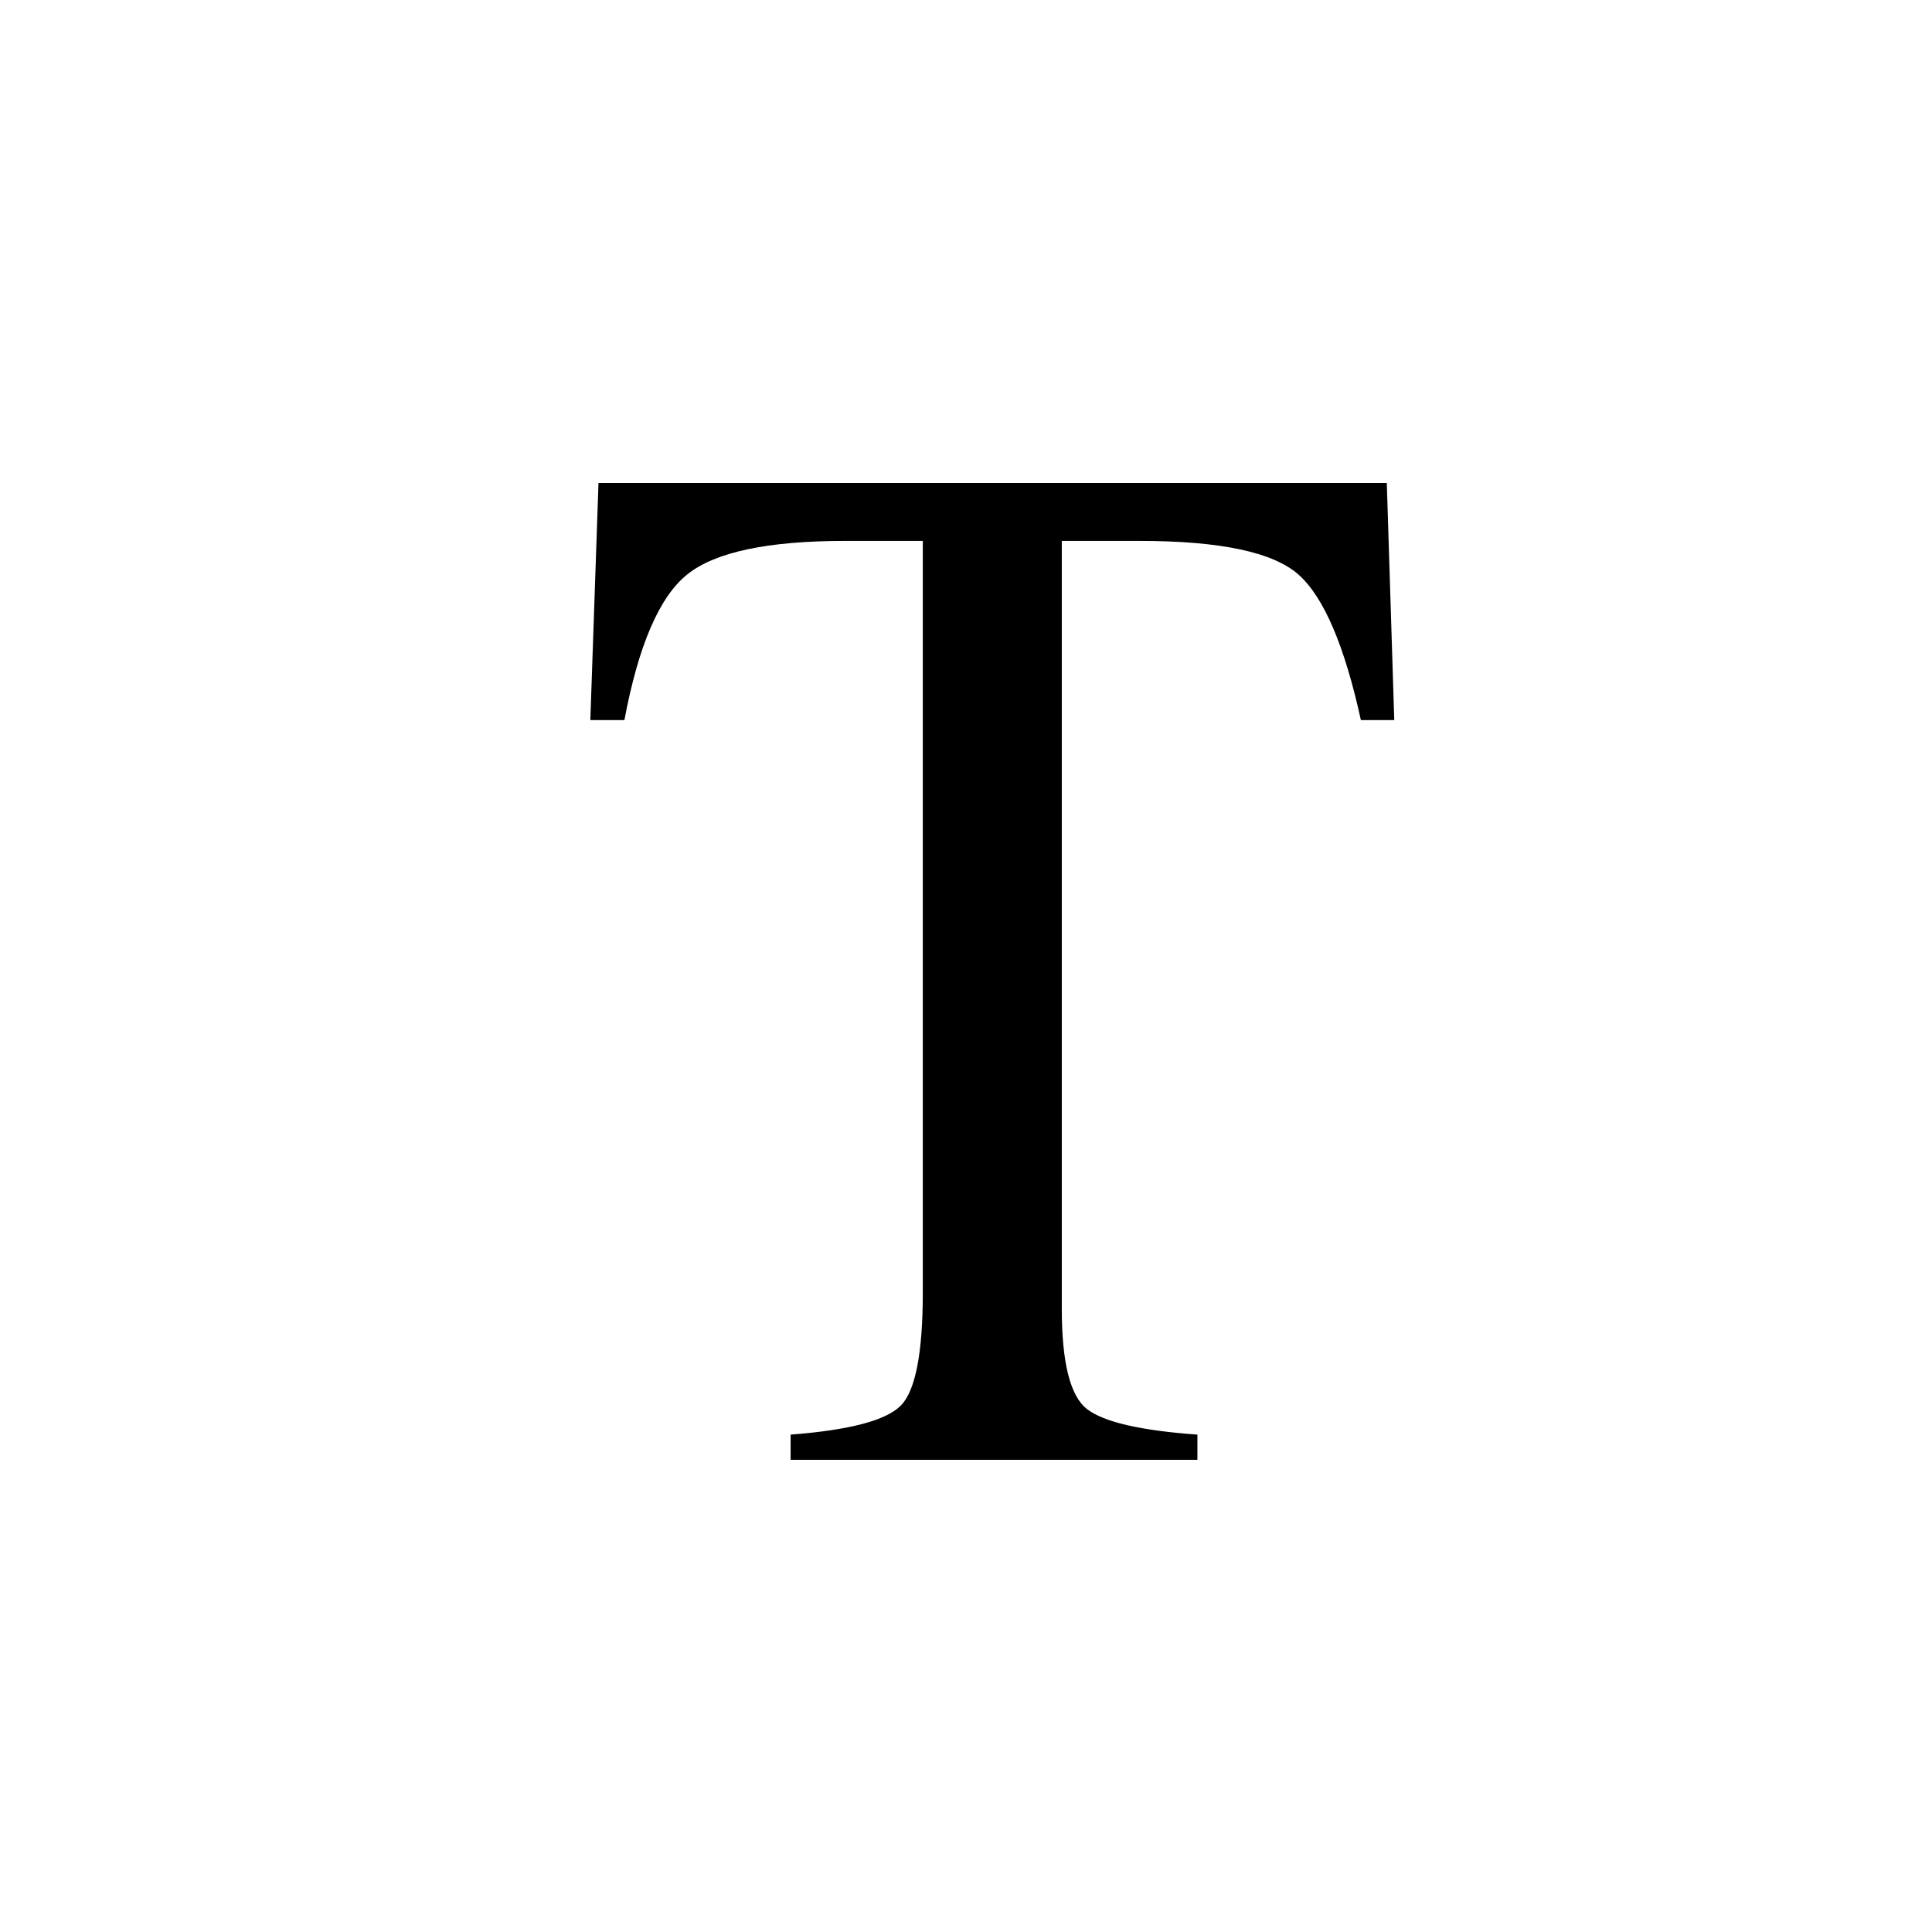
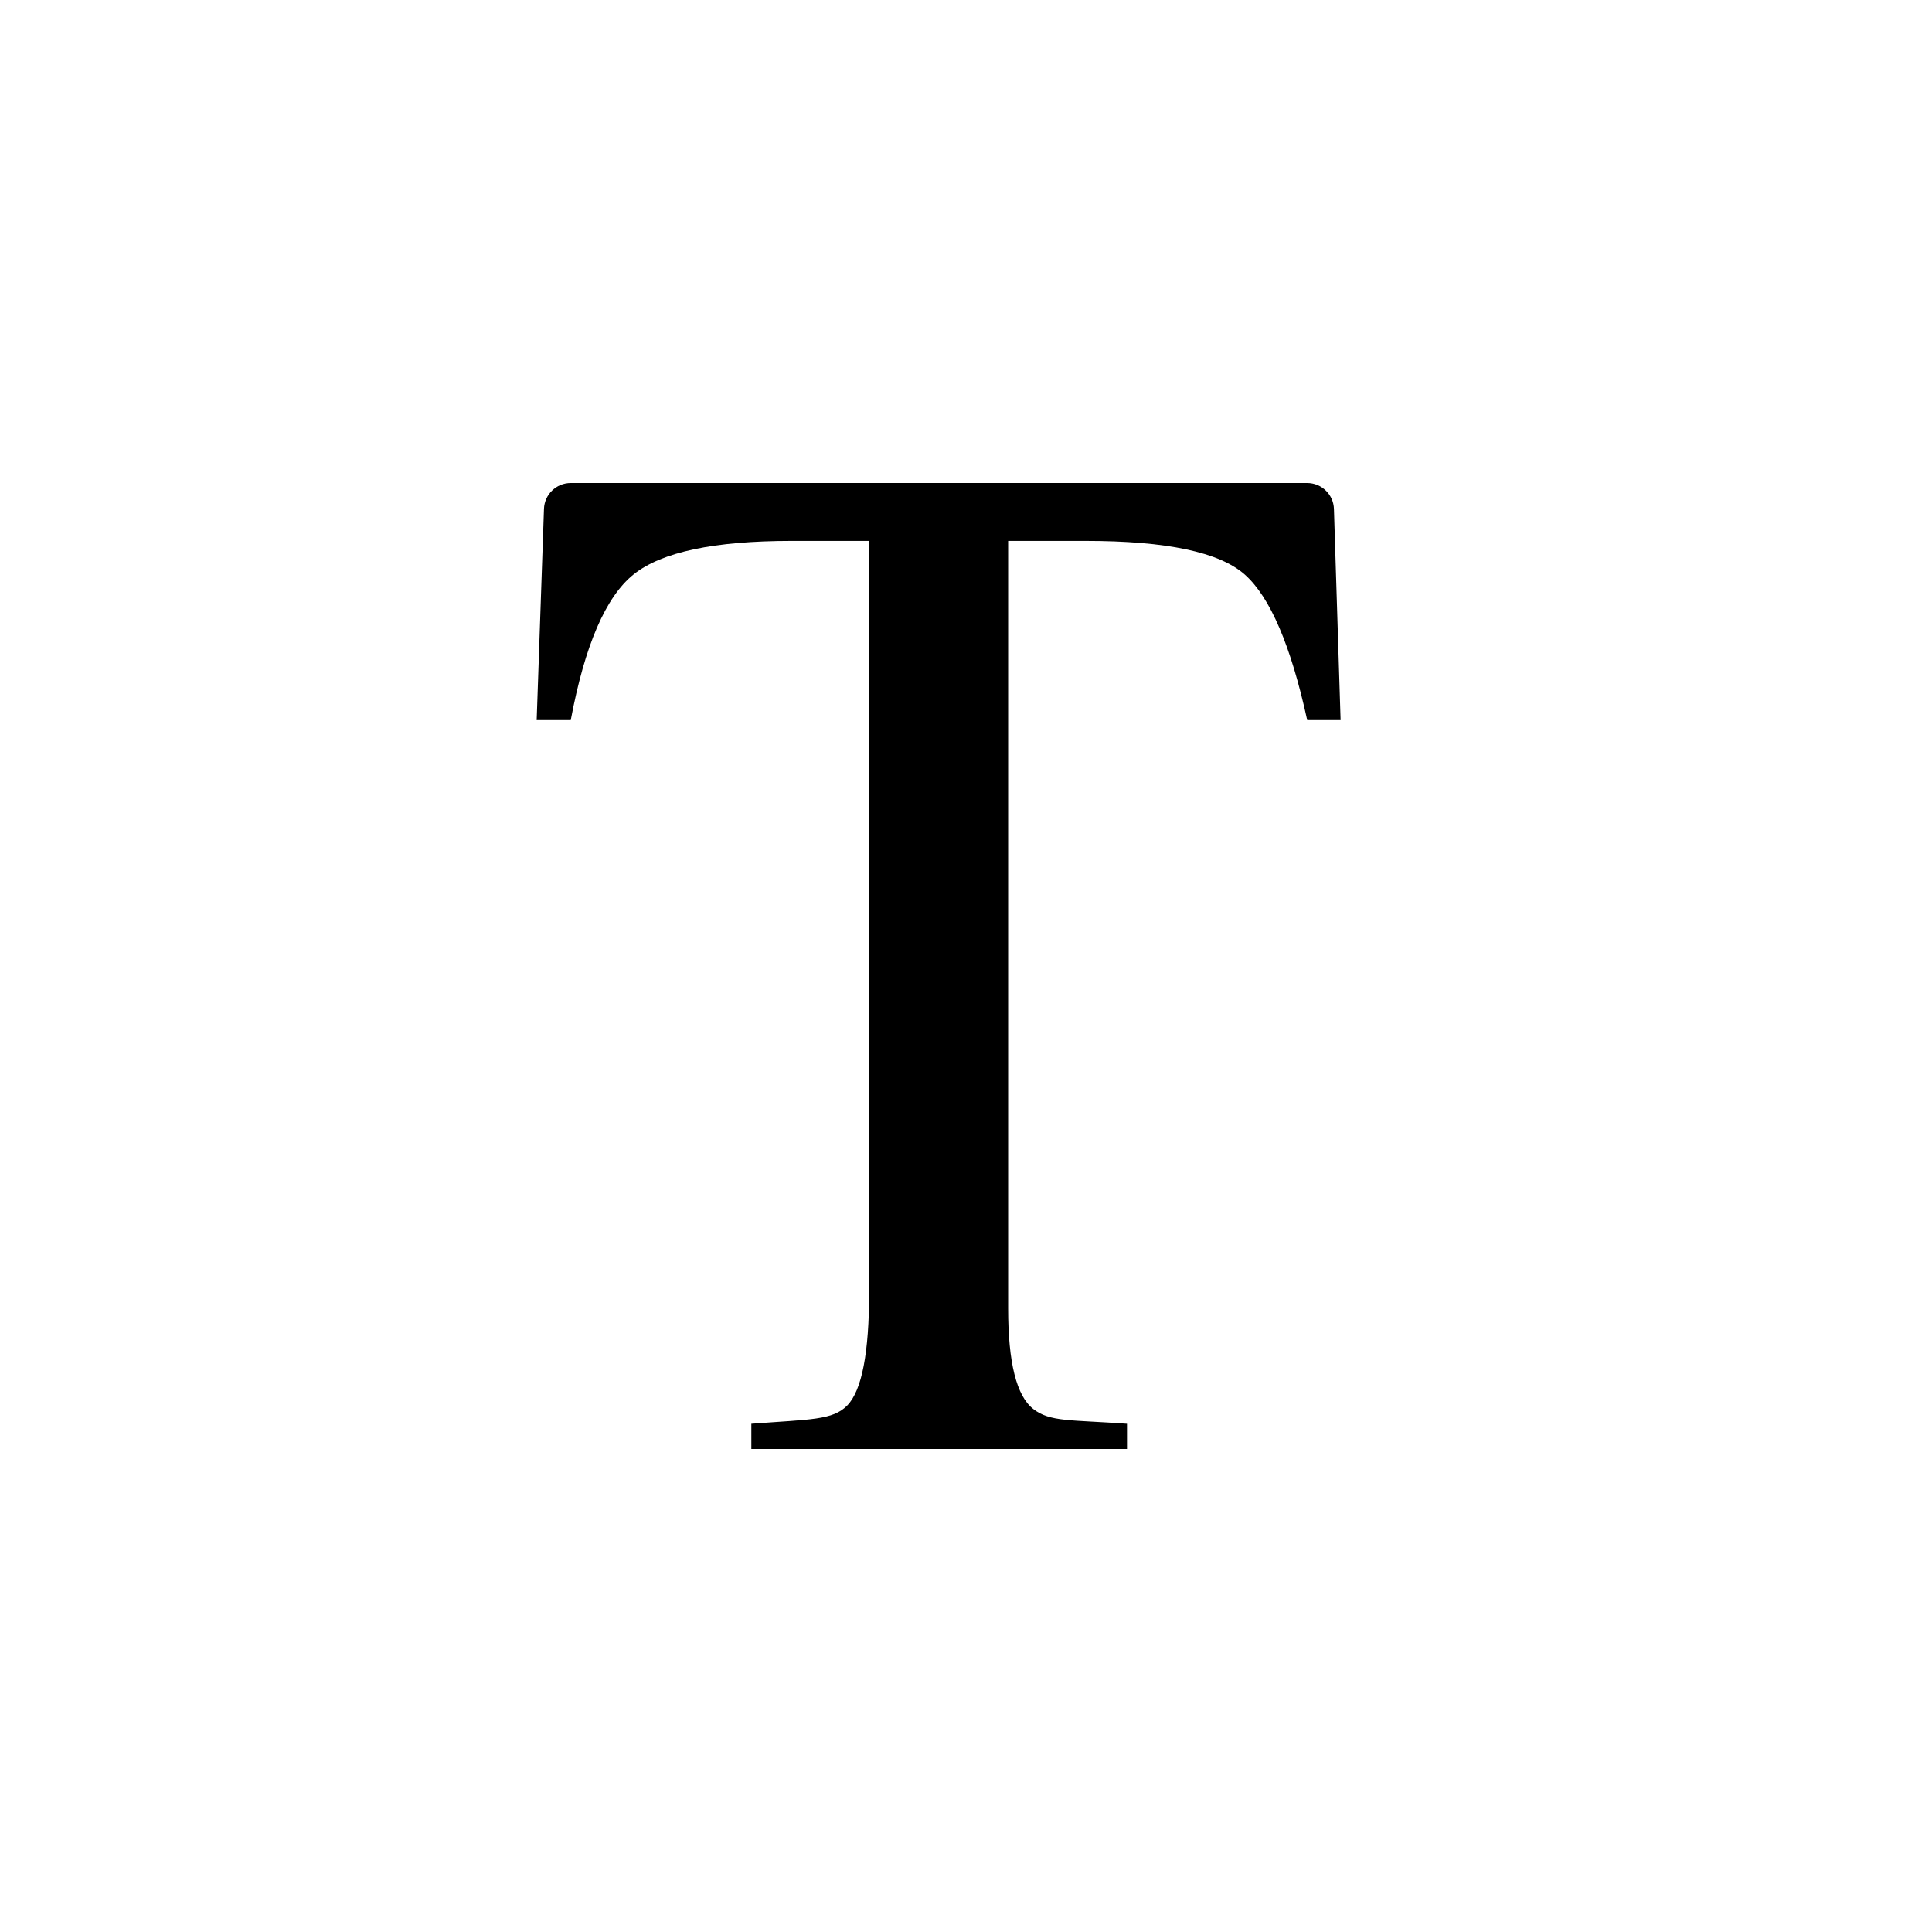
<svg xmlns="http://www.w3.org/2000/svg" width="36px" height="36px" viewBox="0 0 36 36" version="1.1">
-   <g id="页面-1" stroke="none" stroke-width="1" fill="none" fill-rule="evenodd">
-     <g id="按钮规范" transform="translate(-570, -101)" fill="#000000">
-       <g id="截图工具栏" transform="translate(137, 89)">
-         <g id="主工具栏" transform="translate(222, 10)">
-           <g id="Group-9" transform="translate(208, 0)">
-             <g id="text" transform="translate(3, 2)">
-               <path d="M11.152,9 L25.841,9 L25.98,13.418 L25.358,13.418 C25.054,12.03 24.667,11.126 24.197,10.708 C23.727,10.289 22.739,10.079 21.232,10.079 L19.785,10.079 L19.785,24.384 C19.785,25.391 19.942,26.015 20.255,26.256 C20.568,26.498 21.254,26.656 22.312,26.732 L22.312,27.202 L14.732,27.202 L14.732,26.732 C15.833,26.648 16.518,26.466 16.789,26.187 C17.06,25.907 17.195,25.205 17.195,24.079 L17.195,10.079 L15.748,10.079 C14.309,10.079 13.33,10.286 12.809,10.701 C12.289,11.116 11.897,12.021 11.635,13.418 L11,13.418 L11.152,9 Z" id="T" />
-             </g>
-           </g>
-         </g>
+   <g id="icon" stroke="none" stroke-width="1" fill="none" fill-rule="evenodd">
+     <g id="画板" transform="translate(-319, -91)">
+       <g id="文字" transform="translate(319, 91)">
+         <rect id="占位" fill="#D8D8D8" opacity="0" x="0" y="0" width="36" height="36" rx="8" />
+         <path d="M10.635,9 L24.356,9 C24.626,9 24.848,9.214 24.856,9.484 L24.98,13.418 L24.98,13.418 L24.358,13.418 C24.054,12.03 23.667,11.126 23.197,10.708 C22.727,10.289 21.739,10.079 20.232,10.079 L18.785,10.079 L18.785,24.384 C18.785,25.391 18.942,26.015 19.255,26.256 C19.568,26.498 19.942,26.454 21,26.53 L21,27 L14,27 L14,26.53 C15.1,26.446 15.518,26.466 15.789,26.187 C16.06,25.907 16.195,25.205 16.195,24.079 L16.195,10.079 L14.748,10.079 C13.309,10.079 12.33,10.286 11.809,10.701 C11.289,11.116 10.897,12.021 10.635,13.418 L10,13.418 L10.136,9.483 C10.145,9.213 10.366,9 10.635,9 Z" id="T" fill="#000000" fill-rule="nonzero" />
      </g>
    </g>
  </g>
</svg>
